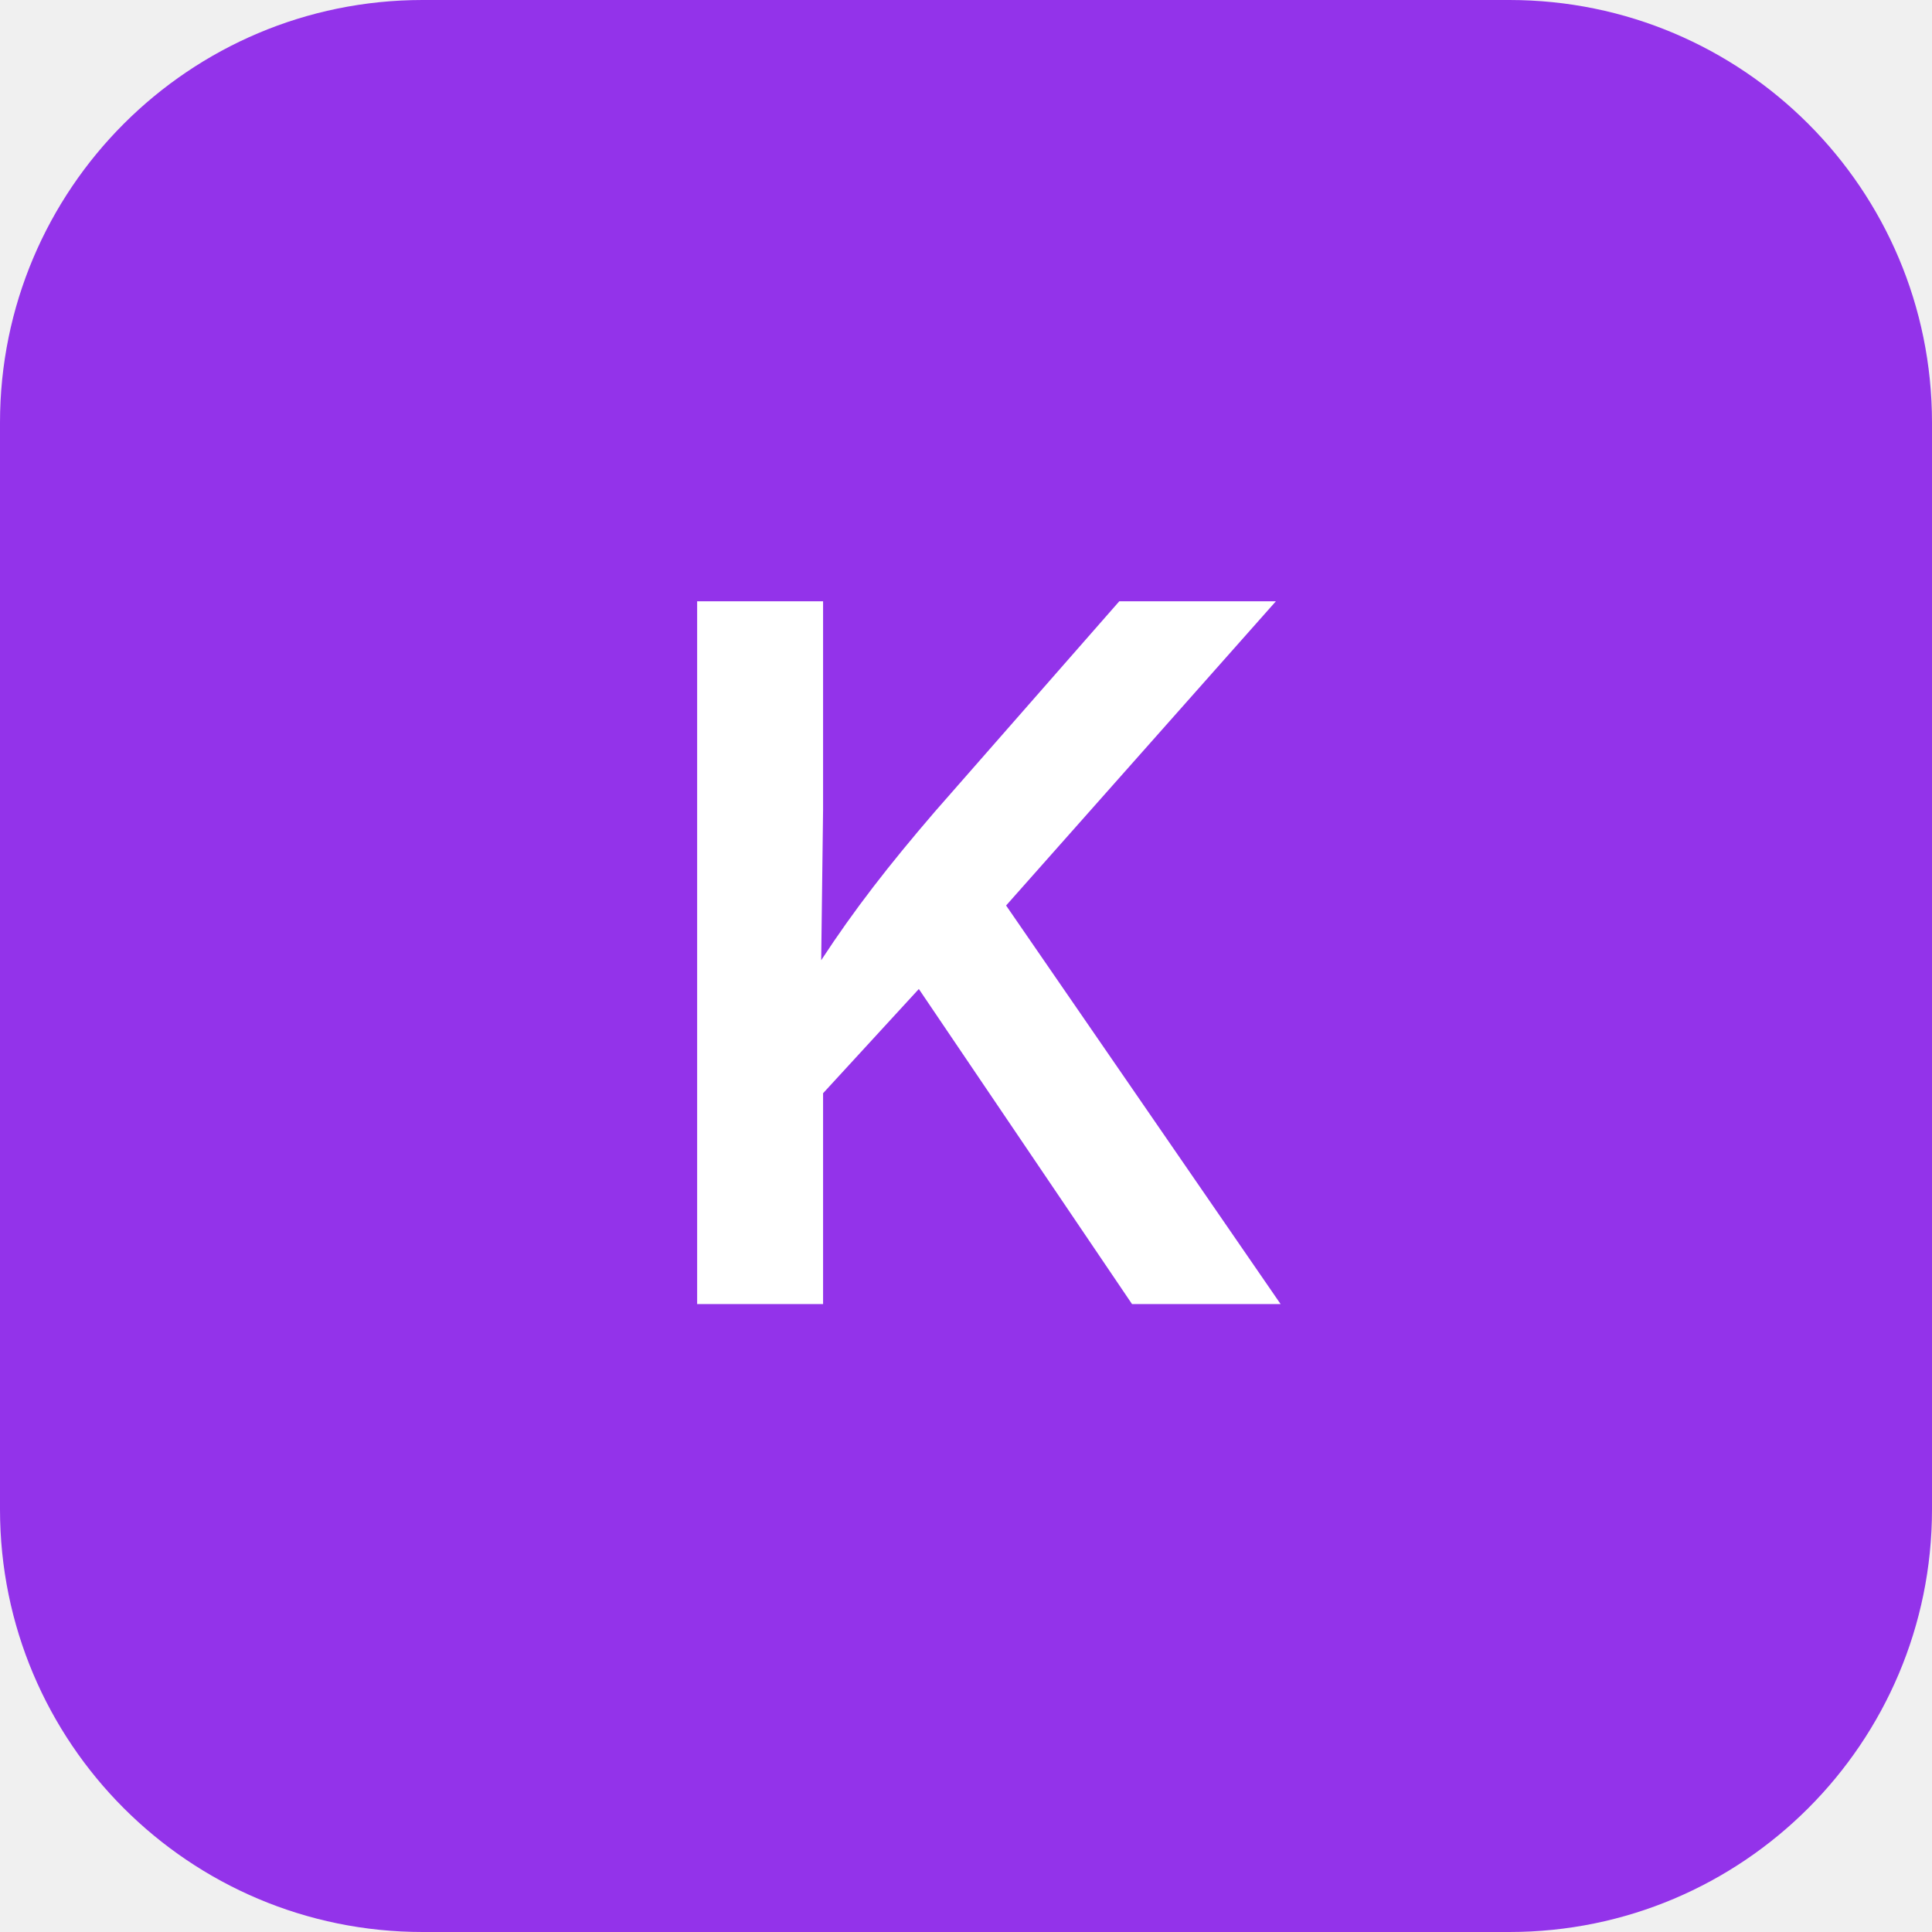
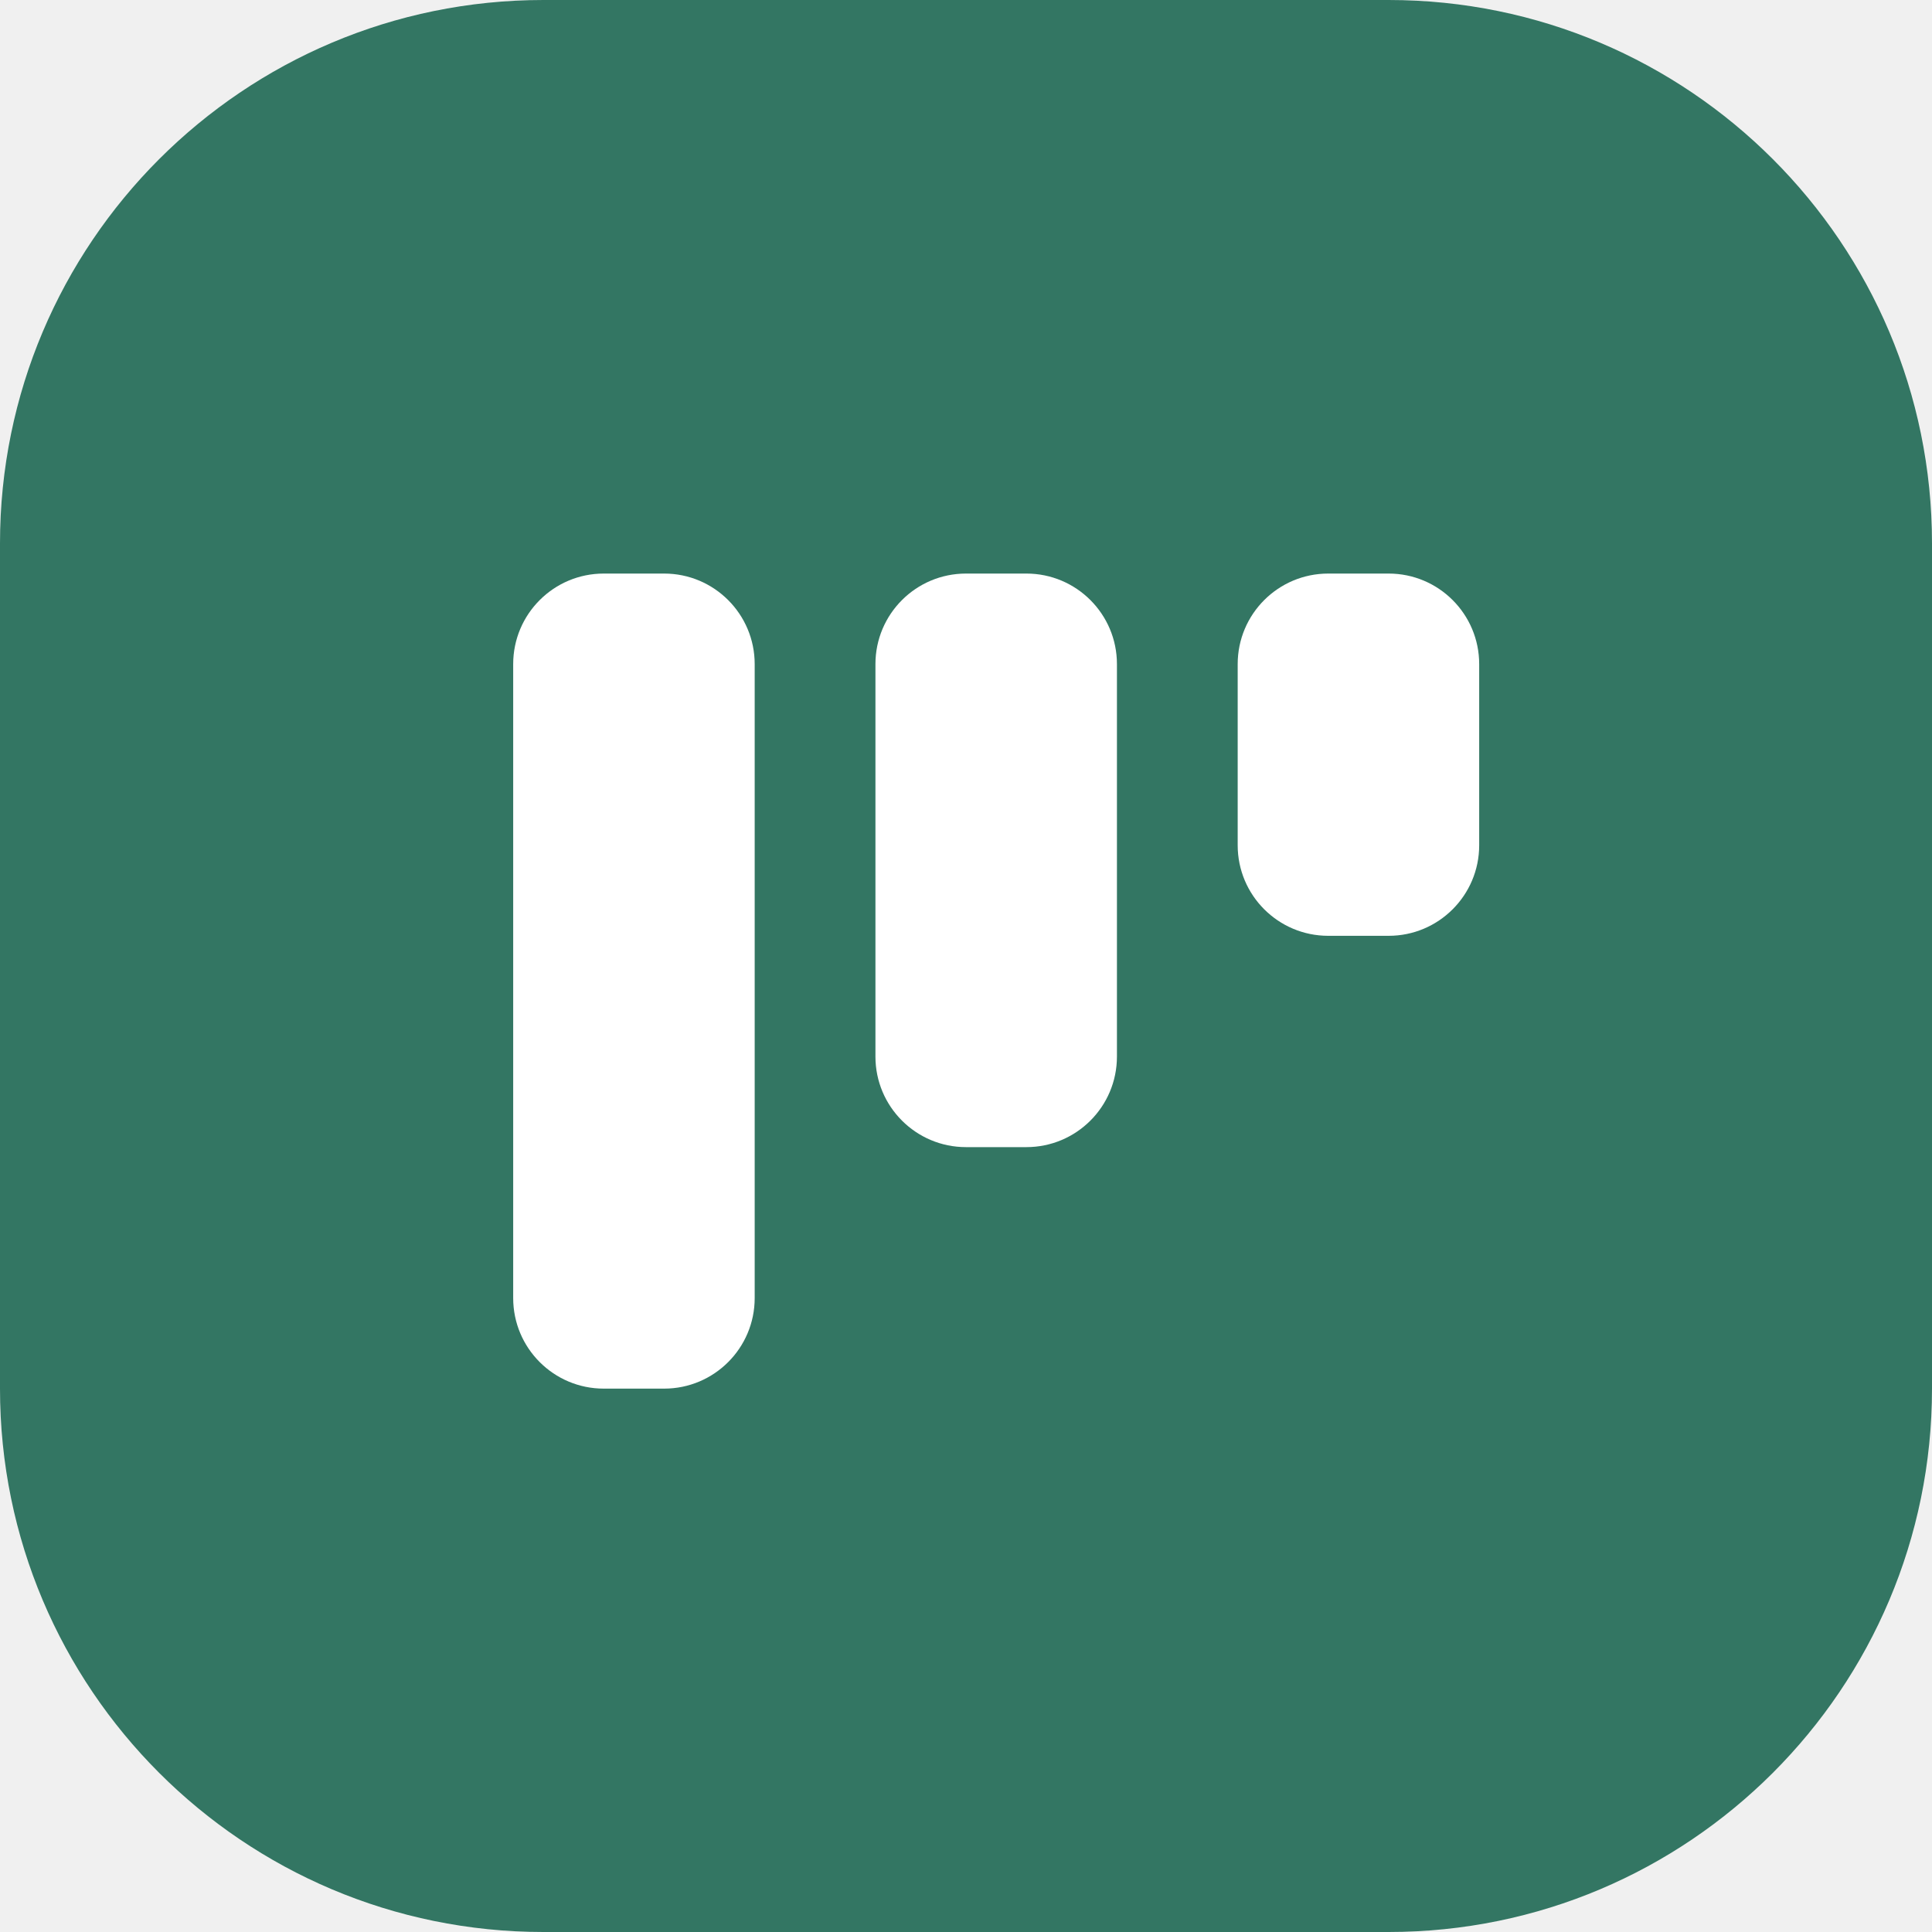
<svg xmlns="http://www.w3.org/2000/svg" viewBox="0 0 64 64">
-   <rect width="64" height="64" rx="14" fill="#9333ea" />
-   <text x="32" y="32" dy="0.35em" text-anchor="middle" font-family="ui-sans-serif, system-ui, -apple-system, sans-serif" font-size="32" font-weight="600" fill="#ffffff">K</text>
+   <rect width="64" height="64" rx="18" fill="#337663" />
+   <g fill="#ffffff">
+     <rect x="17" y="19" width="8" height="27" rx="3" />
+     <rect x="29" y="19" width="8" height="19" rx="3" />
+     <rect x="41" y="19" width="8" height="12" rx="3" />
+   </g>
</svg>
